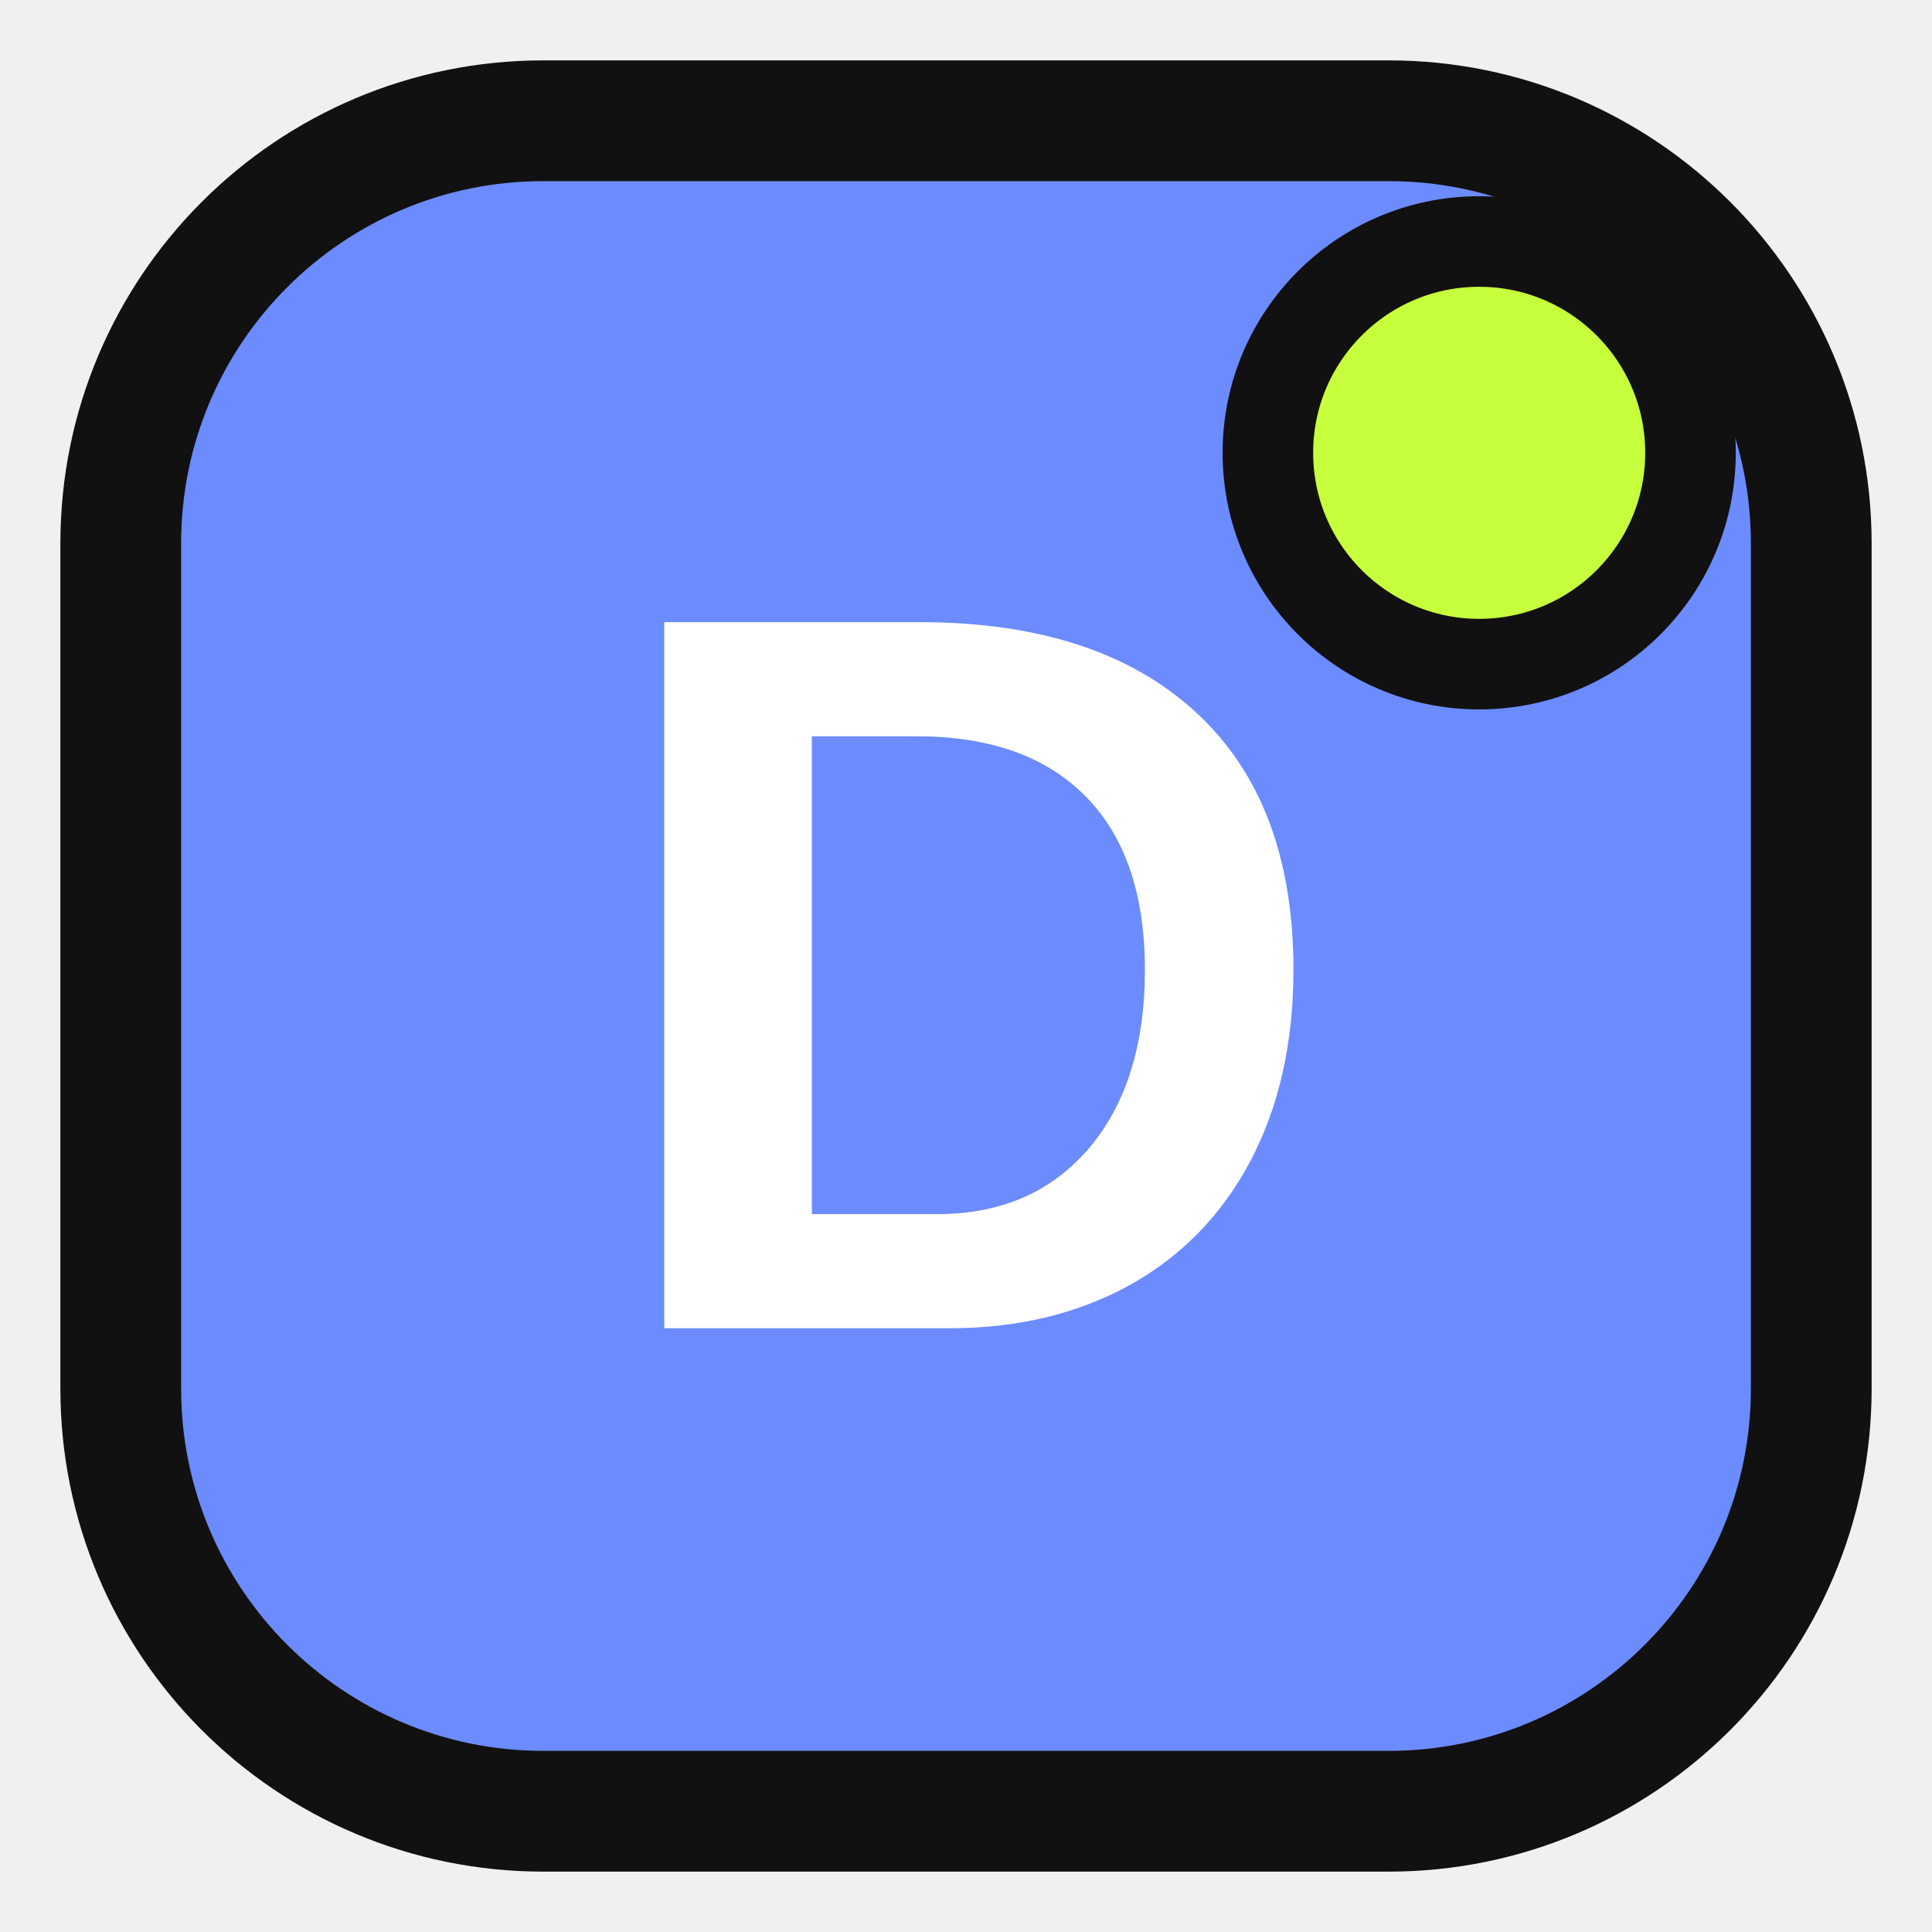
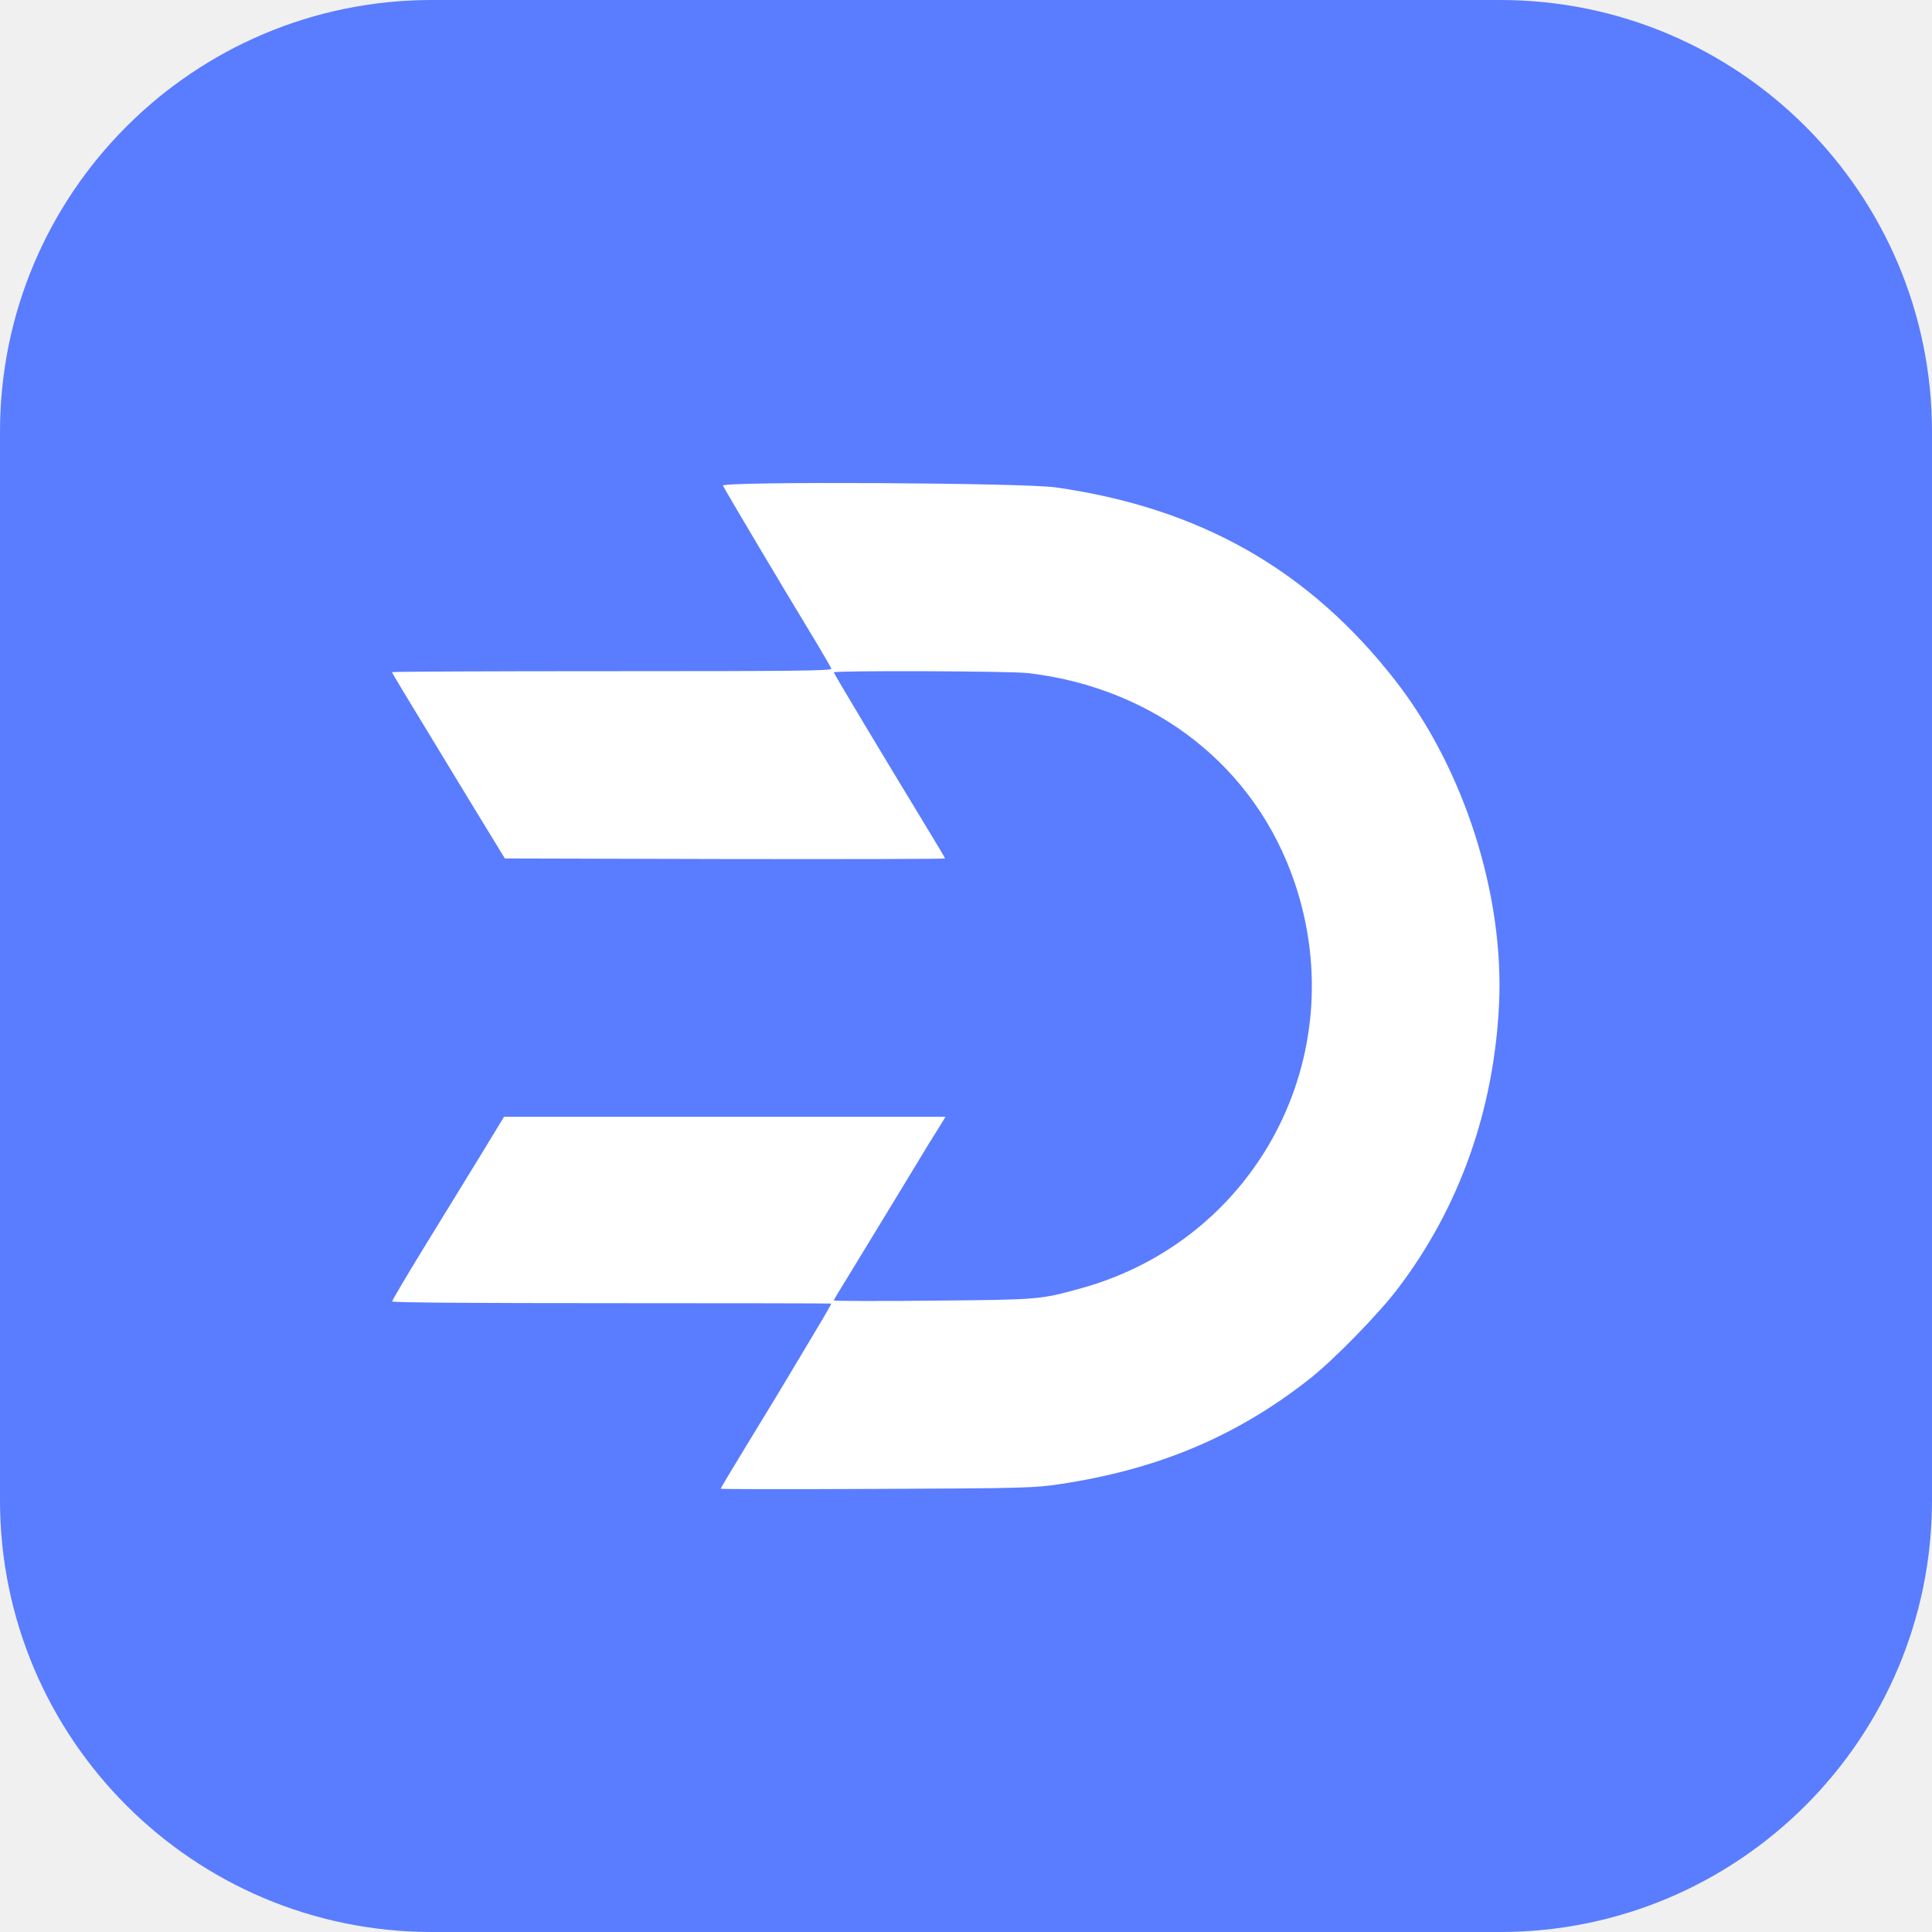
- <svg xmlns="http://www.w3.org/2000/svg" viewBox="0 0 64 64">
-   <rect x="4" y="4" width="56" height="56" rx="14" fill="#6C8BFF" stroke="#111111" stroke-width="4" />
-   <text x="32" y="44" font-family="Arial, sans-serif" font-size="34" font-weight="900" text-anchor="middle" fill="#FFFFFF">D</text>
-   <circle cx="49" cy="15" r="7" fill="#C7FF3D" stroke="#111111" stroke-width="3" />
+ <svg xmlns="http://www.w3.org/2000/svg" viewBox="0 0 340 340">
+   <rect width="340" height="340" rx="76" fill="#5A7CFF" />
+   <g transform="translate(0,0)">
+     <path d="M126.821 261.989C126.821 261.89 129.037 258.206 131.737 253.774C134.437 249.349 137.616 244.142 138.768 242.181C139.926 240.22 142.111 236.569 143.616 234.066C145.126 231.562 146.316 229.468 146.284 229.402C146.221 229.368 128.811 229.335 107.584 229.335C83.368 229.335 69.01 229.235 69.01 229.03C69.01 228.859 71.547 224.532 74.663 219.464C77.779 214.396 82.21 207.161 84.521 203.406L88.695 196.542H127.558H166.389L165.811 197.49C165.521 197.999 164.495 199.617 163.563 201.107C162.663 202.597 159.547 207.699 156.689 212.429C153.8 217.16 150.395 222.771 149.111 224.87C147.795 226.964 146.732 228.759 146.732 228.859C146.732 228.958 154.568 228.992 164.174 228.892C182.9 228.72 183.026 228.72 190.221 226.726C221.184 218.173 238.174 185.857 227.832 155.302C220.926 134.951 203.295 121.091 180.937 118.455C177.821 118.084 146.732 117.984 146.732 118.322C146.732 118.527 155.468 133.095 163.174 145.769C164.911 148.611 166.321 151.009 166.321 151.076C166.321 151.175 148.879 151.209 127.584 151.175L88.847 151.076L82.553 140.767C69.963 120.078 69 118.455 69 118.289C69 118.189 86.442 118.117 107.737 118.117C139.663 118.117 146.437 118.05 146.311 117.679C146.216 117.441 144.963 115.248 143.516 112.843C137.958 103.715 127.426 85.972 127.232 85.463C126.942 84.687 180 84.953 185.753 85.767C211.221 89.385 230.395 100.302 245.589 119.806C257.7 135.388 264.763 157.562 263.8 176.933C262.868 195.457 256.832 212.462 246.105 226.626C242.7 231.158 234.705 239.339 230.4 242.718C217.616 252.755 203.868 258.572 186.558 261.175C182.189 261.851 180.232 261.917 154.374 262.023C139.216 262.089 126.816 262.089 126.816 261.989H126.821Z" fill="white" />
+   </g>
</svg>
